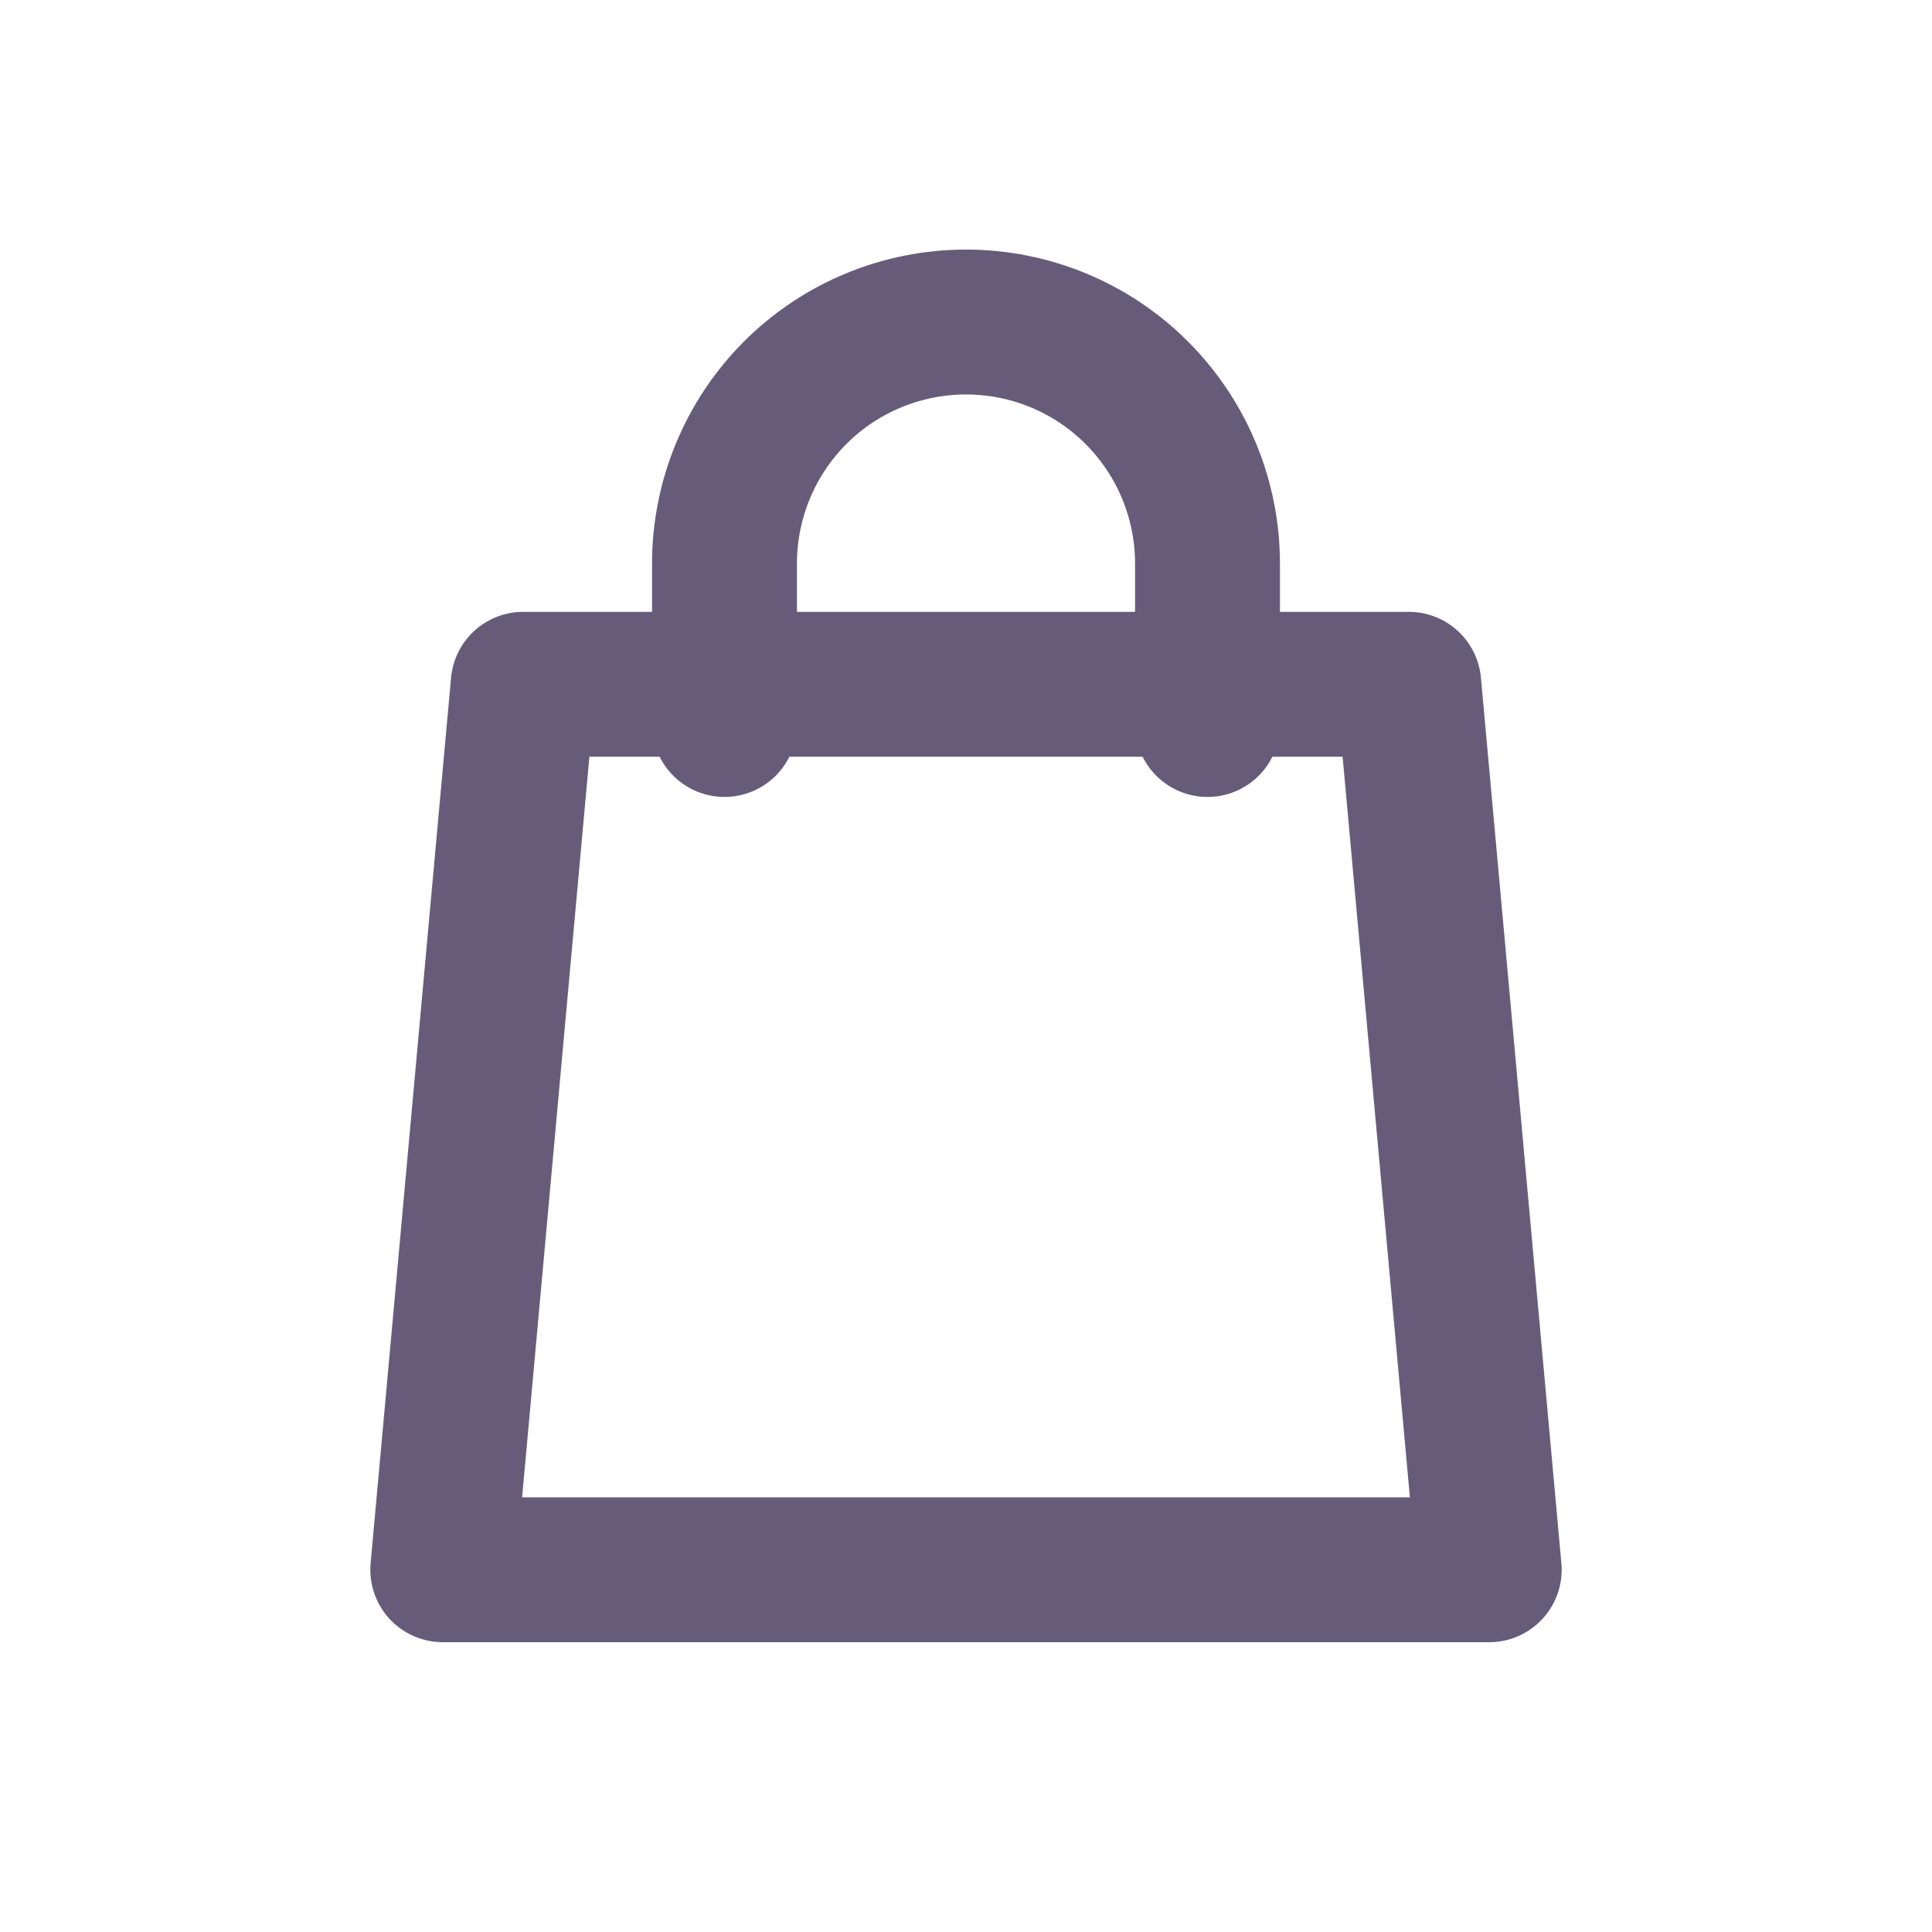
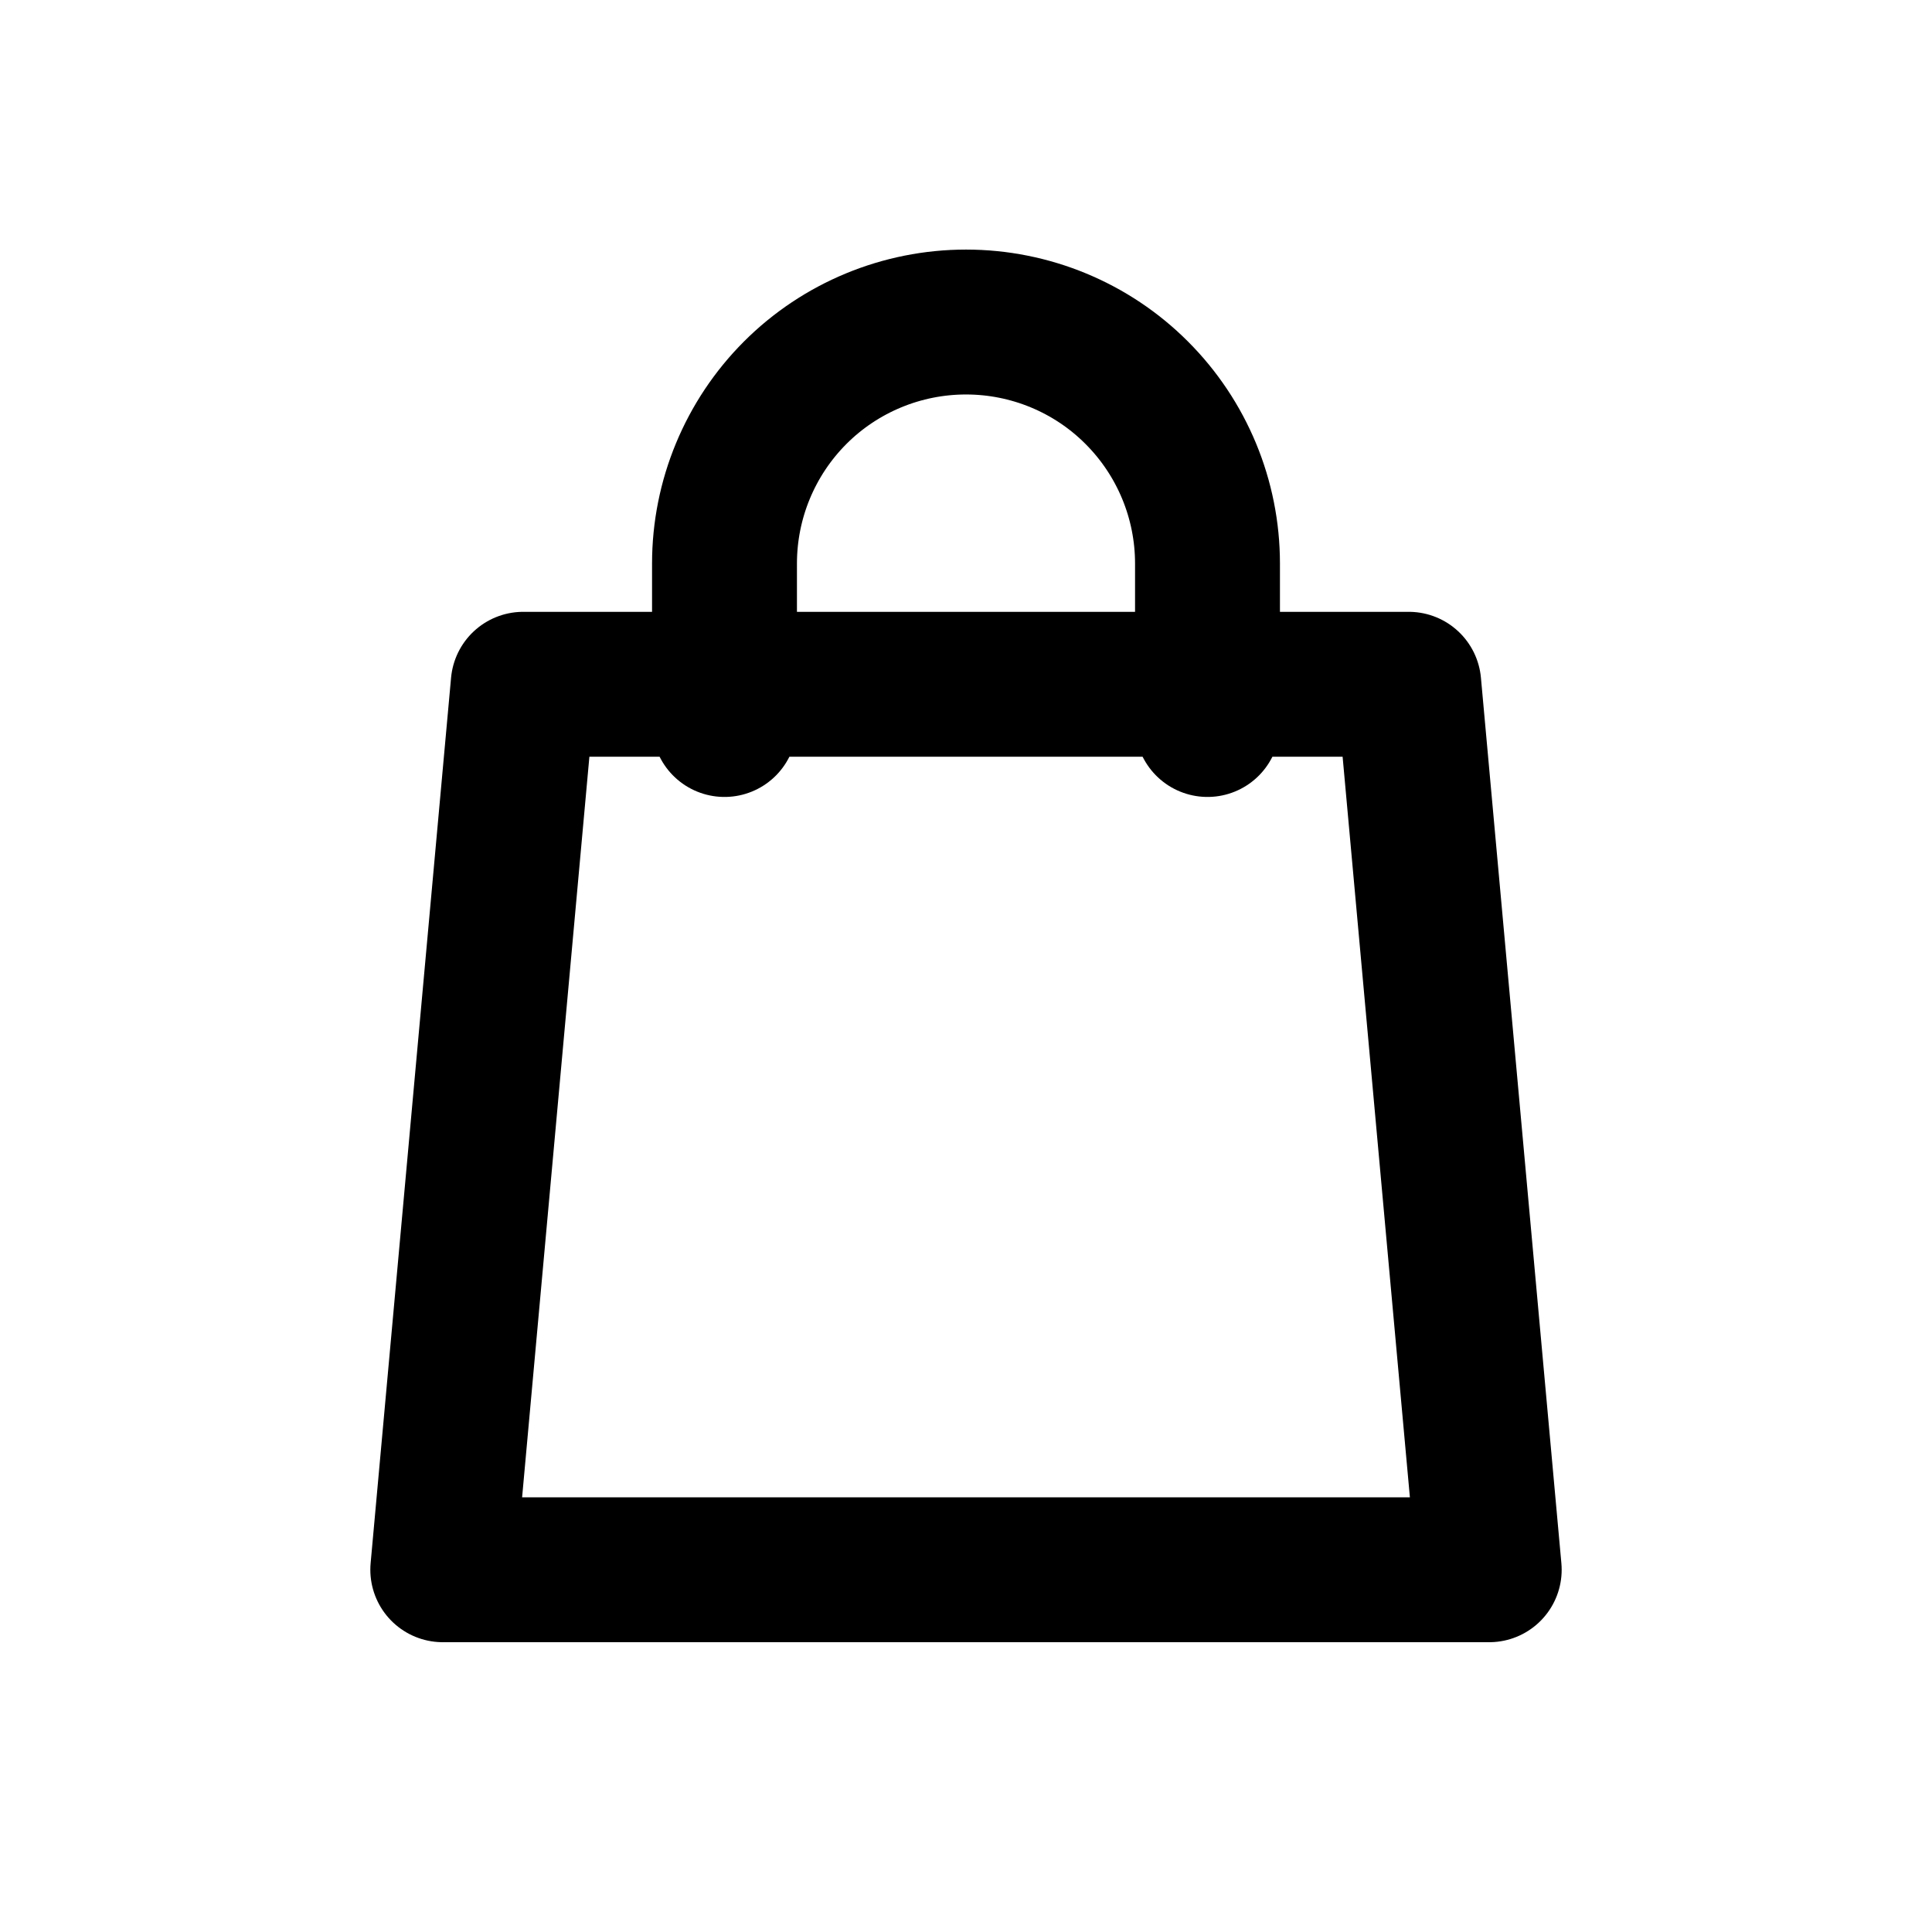
<svg xmlns="http://www.w3.org/2000/svg" preserveAspectRatio="none" overflow="visible" style="display: block;" width="22" height="22" viewBox="0 0 22 22" fill="none">
  <g id="Icon / Shopping bag">
-     <path id="Vector" d="M5.958 7.792H16.042L16.958 17.875H5.042L5.958 7.792Z" stroke="#665C7A" stroke-width="1.65" stroke-linejoin="round" />
-     <path id="Vector_2" d="M8.25 8.25V6.417C8.25 5.687 8.54 4.988 9.055 4.472C9.571 3.956 10.271 3.667 11 3.667C11.729 3.667 12.429 3.956 12.944 4.472C13.46 4.988 13.75 5.687 13.75 6.417V8.25" stroke="#665C7A" stroke-width="1.65" stroke-linecap="round" />
+     <path id="Vector" d="M5.958 7.792H16.042L16.958 17.875H5.042L5.958 7.792Z" stroke="currentColor" stroke-width="1.65" stroke-linejoin="round" />
+     <path id="Vector_2" d="M8.25 8.25V6.417C8.25 5.687 8.54 4.988 9.055 4.472C9.571 3.956 10.271 3.667 11 3.667C11.729 3.667 12.429 3.956 12.944 4.472C13.46 4.988 13.75 5.687 13.75 6.417V8.25" stroke="currentColor" stroke-width="1.65" stroke-linecap="round" />
  </g>
</svg>
